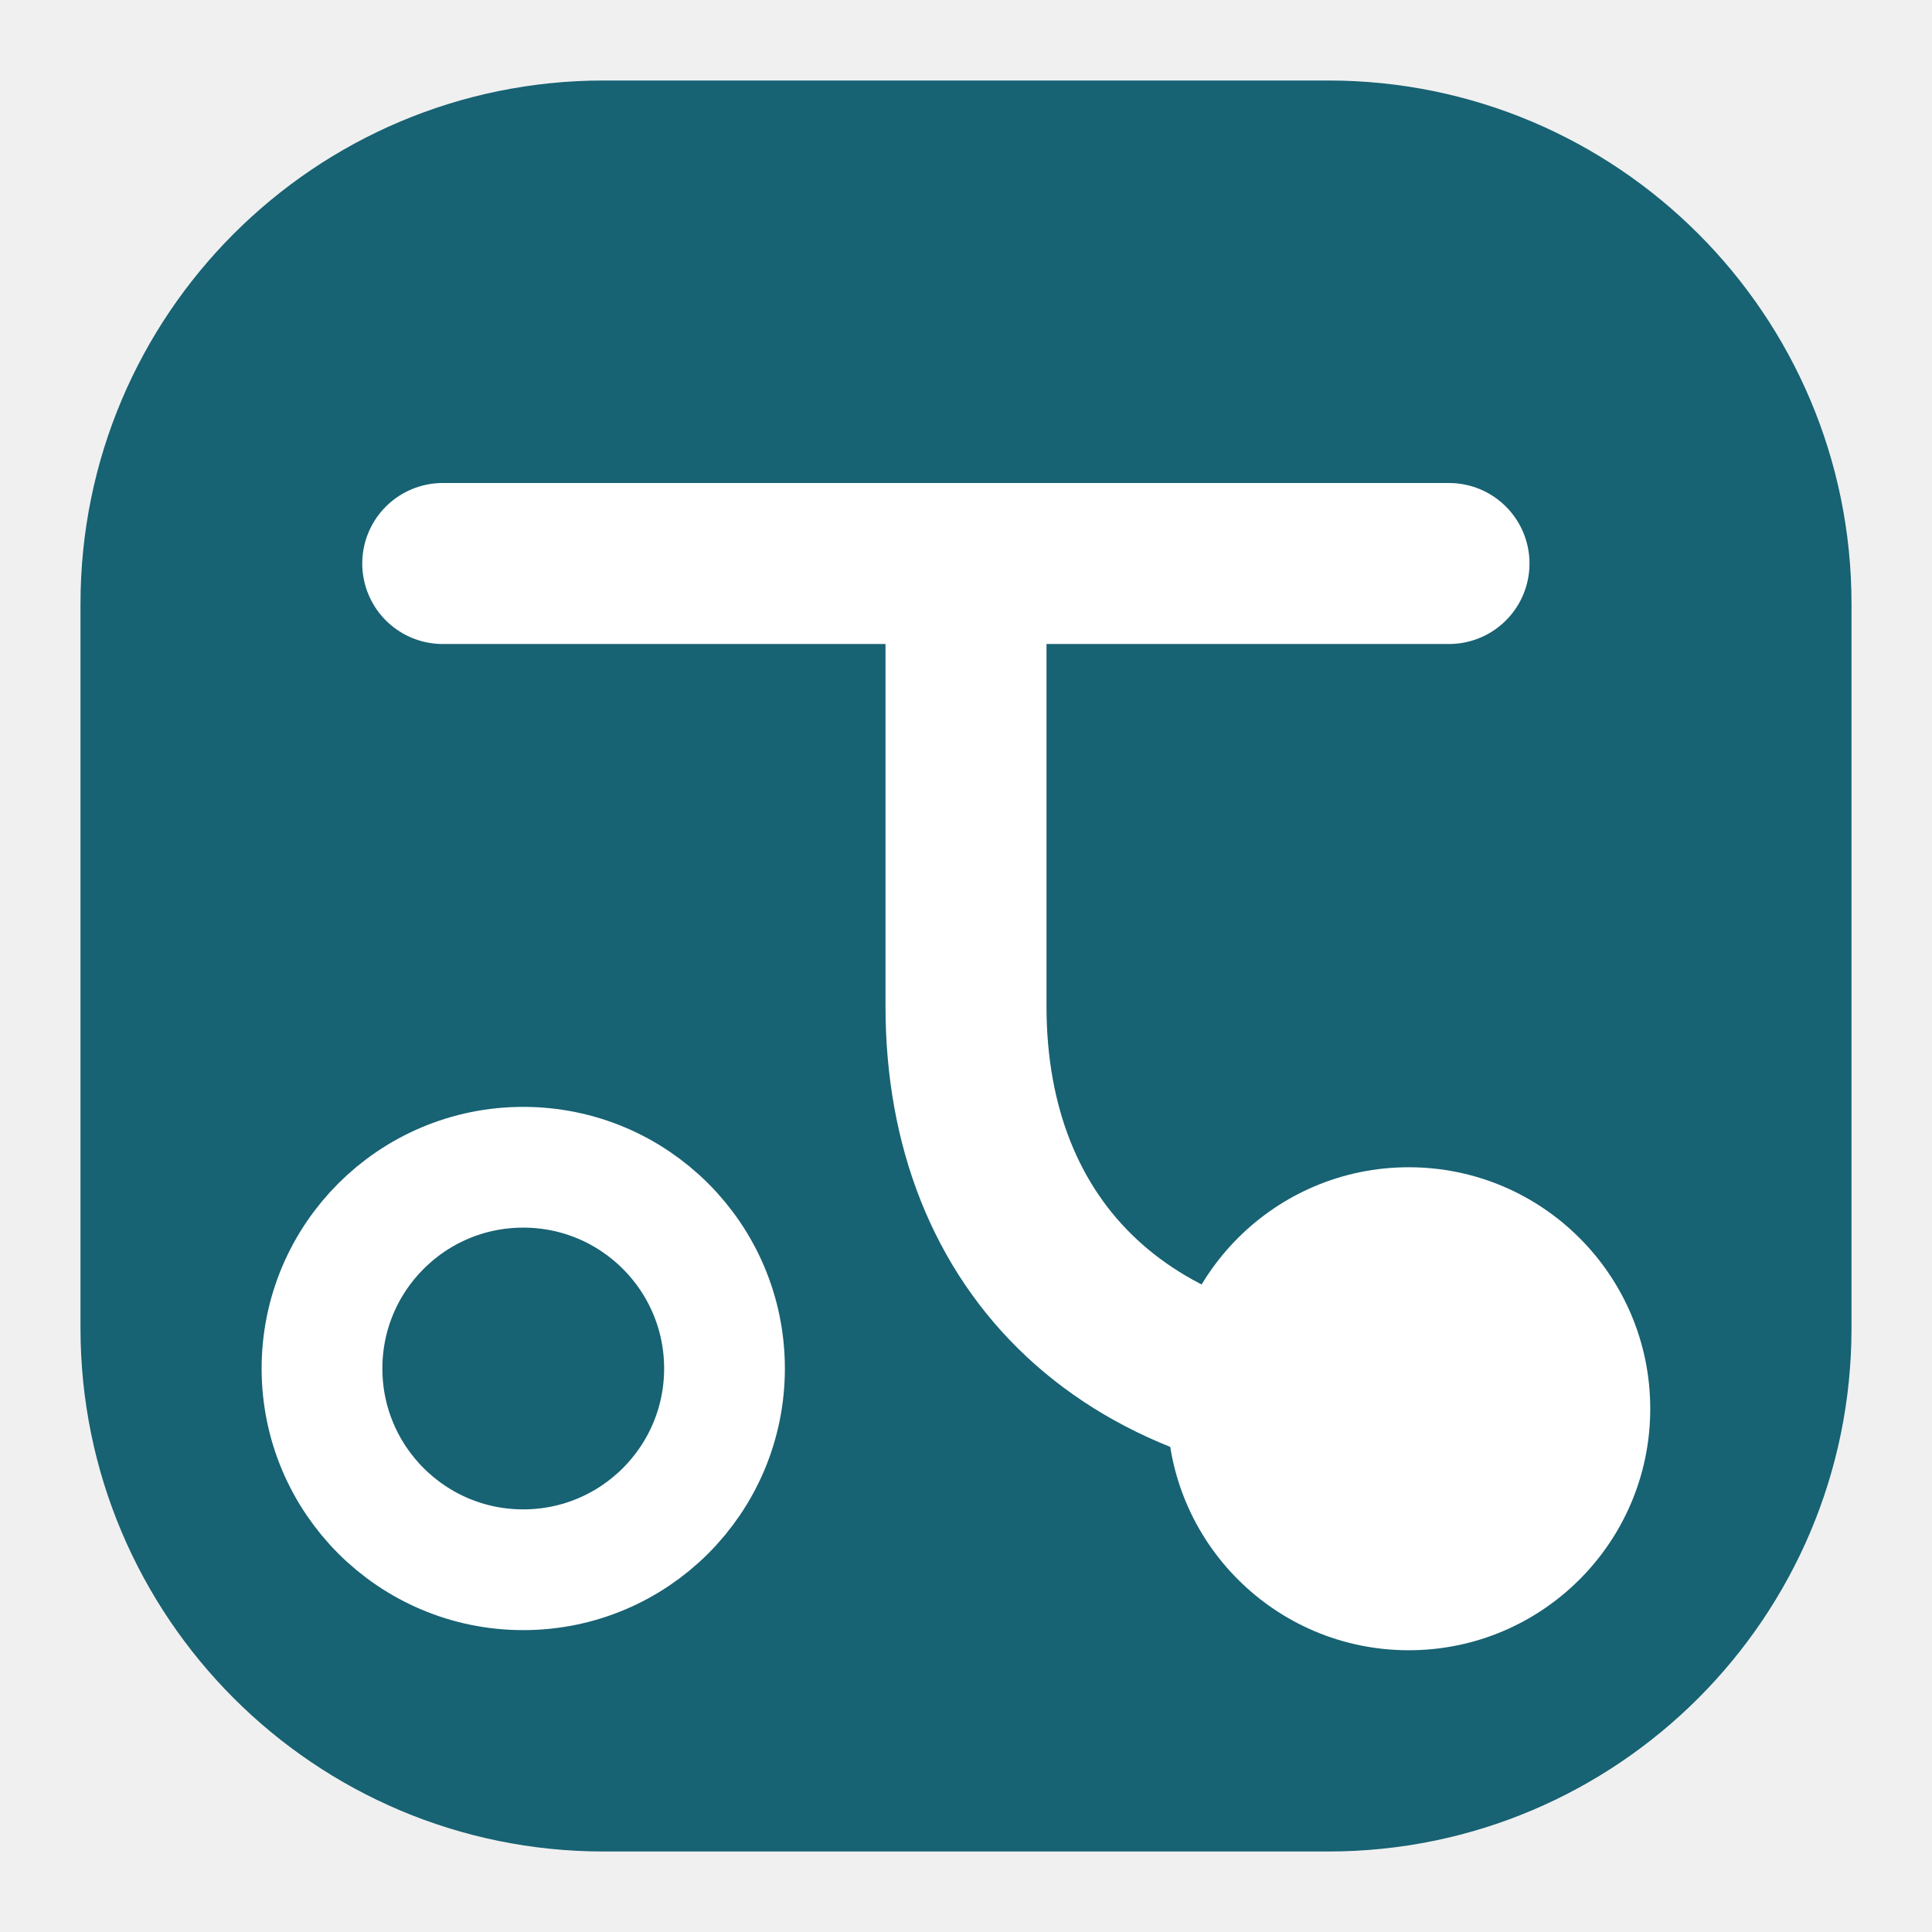
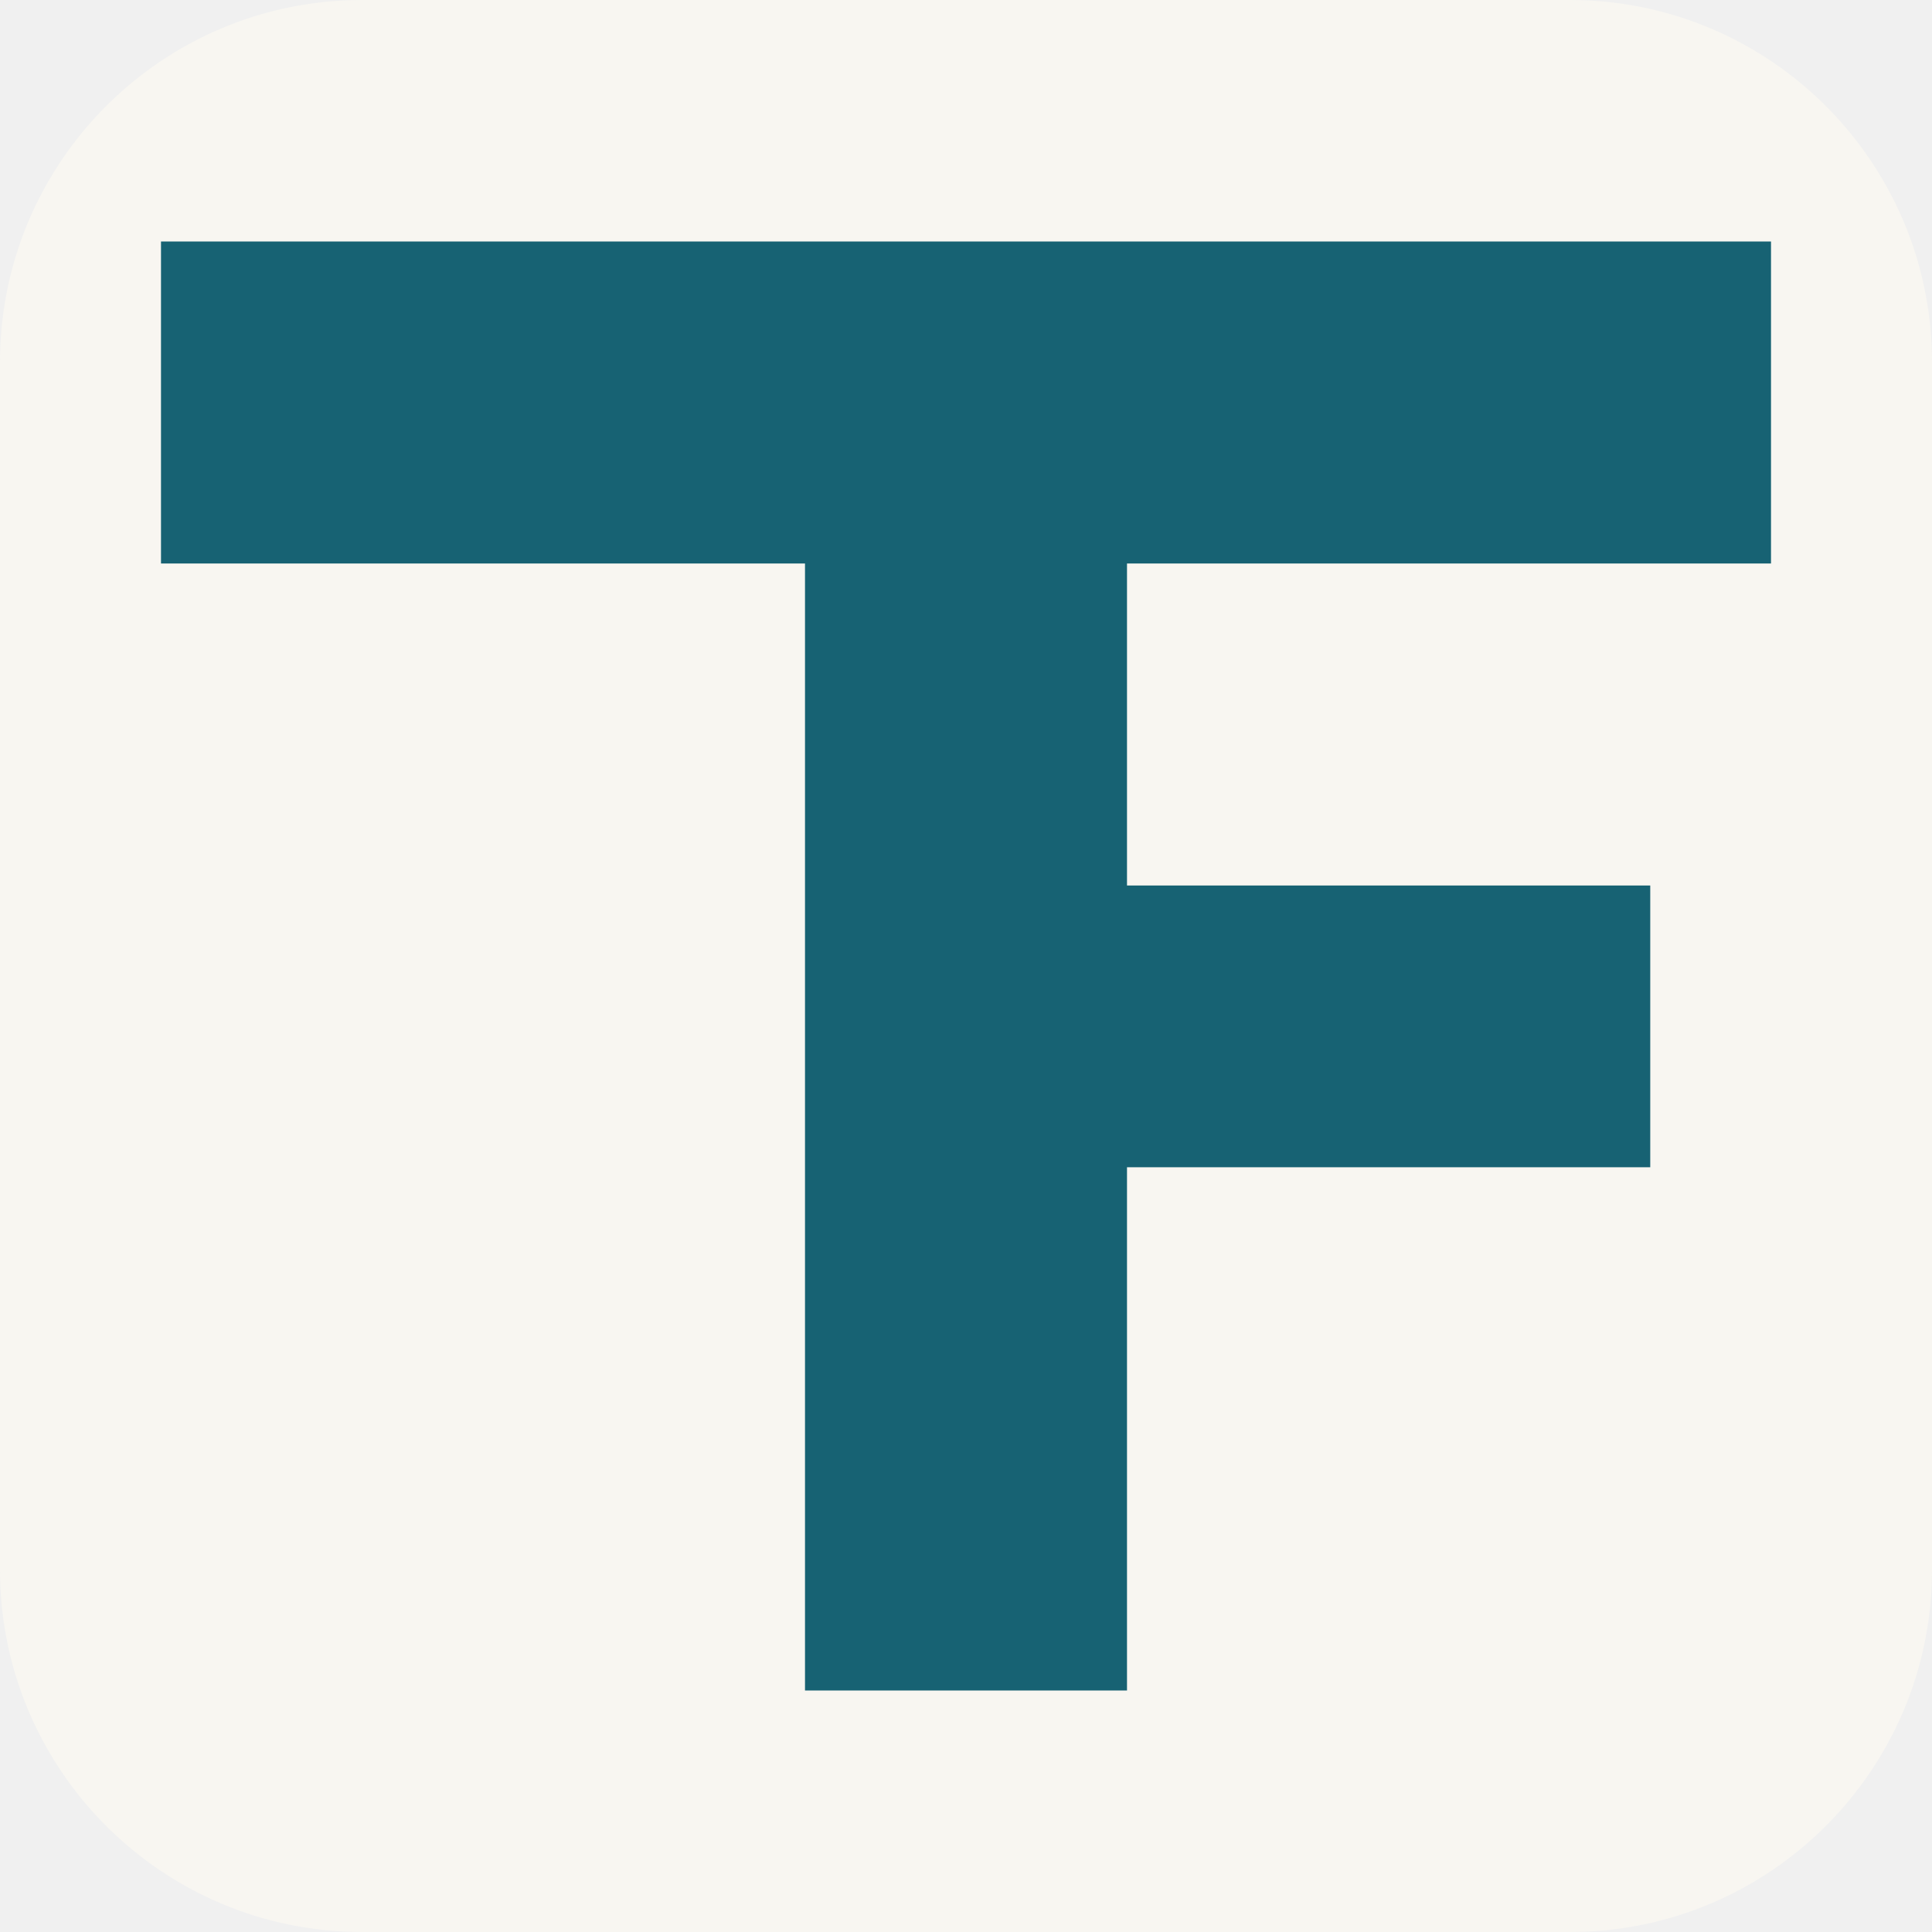
<svg xmlns="http://www.w3.org/2000/svg" viewBox="0 0 48 48" fill="none">
-   <rect x="2" y="2" width="44" height="44" rx="13" fill="#176273" />
-   <path d="M11 14h25M24 14v11c0 6 4 10 11 10" stroke="#fff" stroke-width="4" stroke-linecap="round" stroke-linejoin="round" />
-   <circle cx="13" cy="34" r="5" stroke="#fff" stroke-width="3" />
-   <circle cx="35" cy="35" r="6" fill="#fff" />
+   <rect width="48" height="48" rx="9" fill="#F8F6F1" />
+   <path d="M4 6h40v8H28v8h13v7H28v13h-8V14H4V6Z" fill="#176273" />
</svg>
